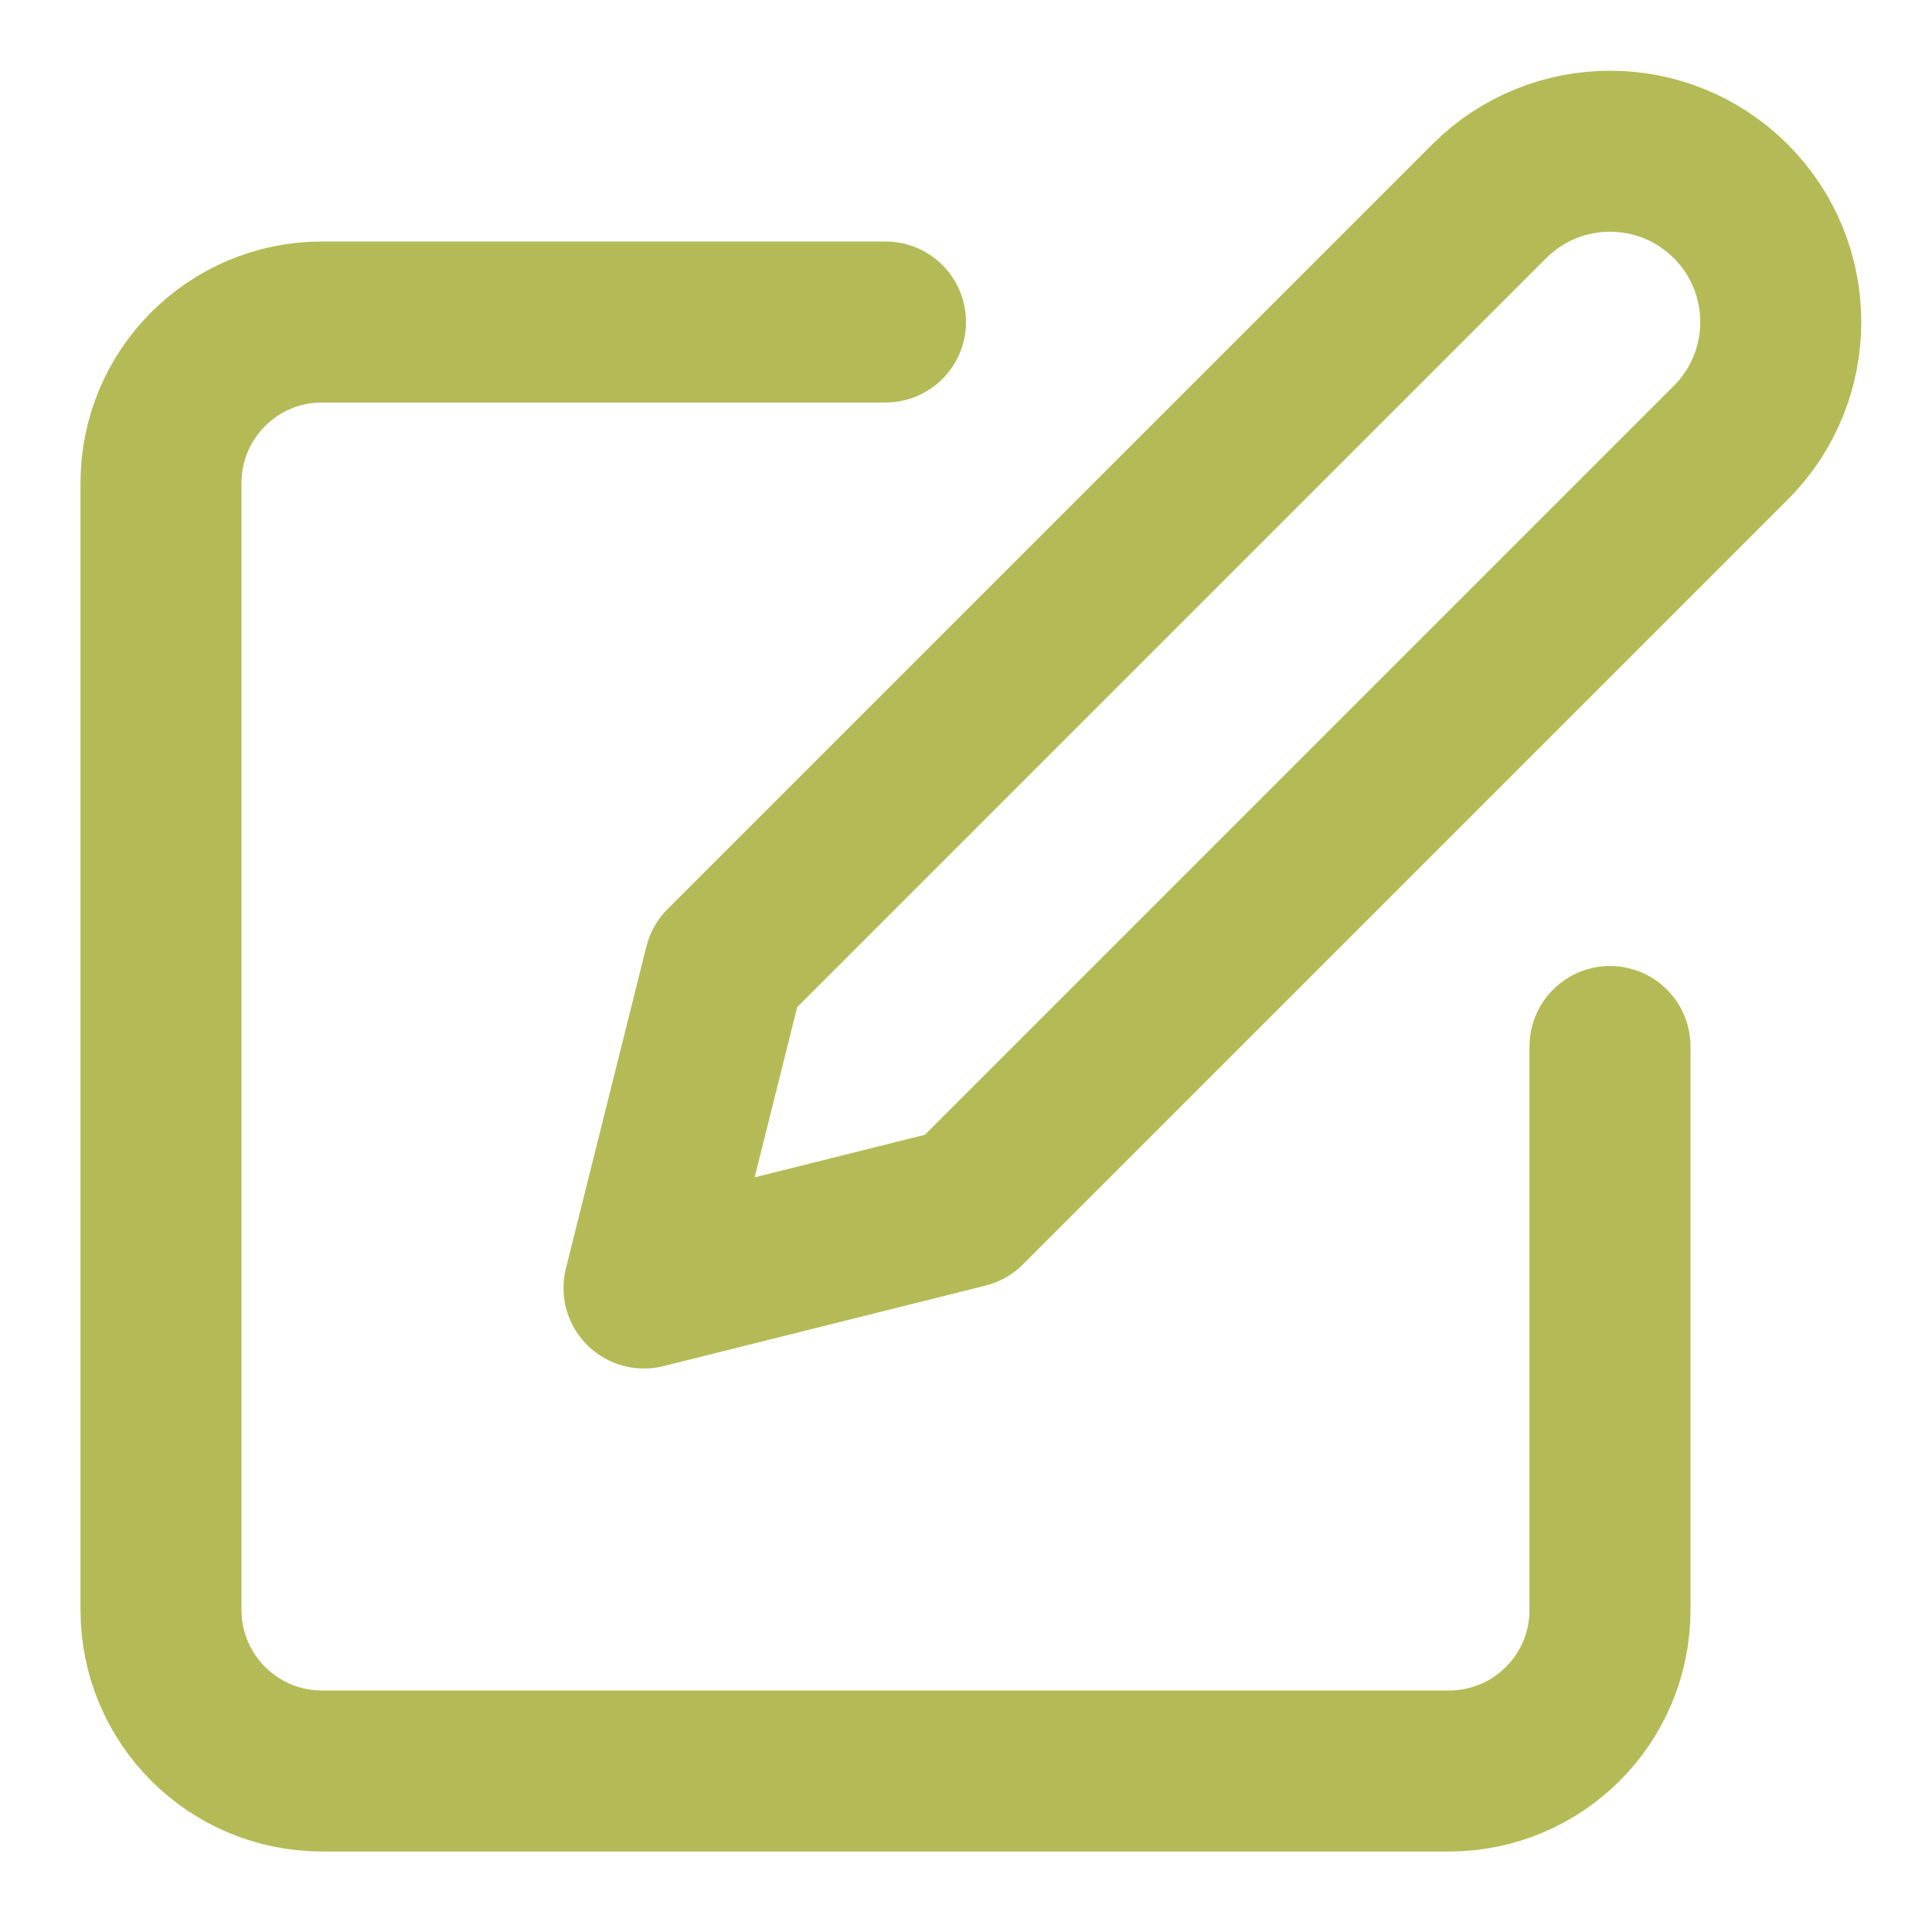
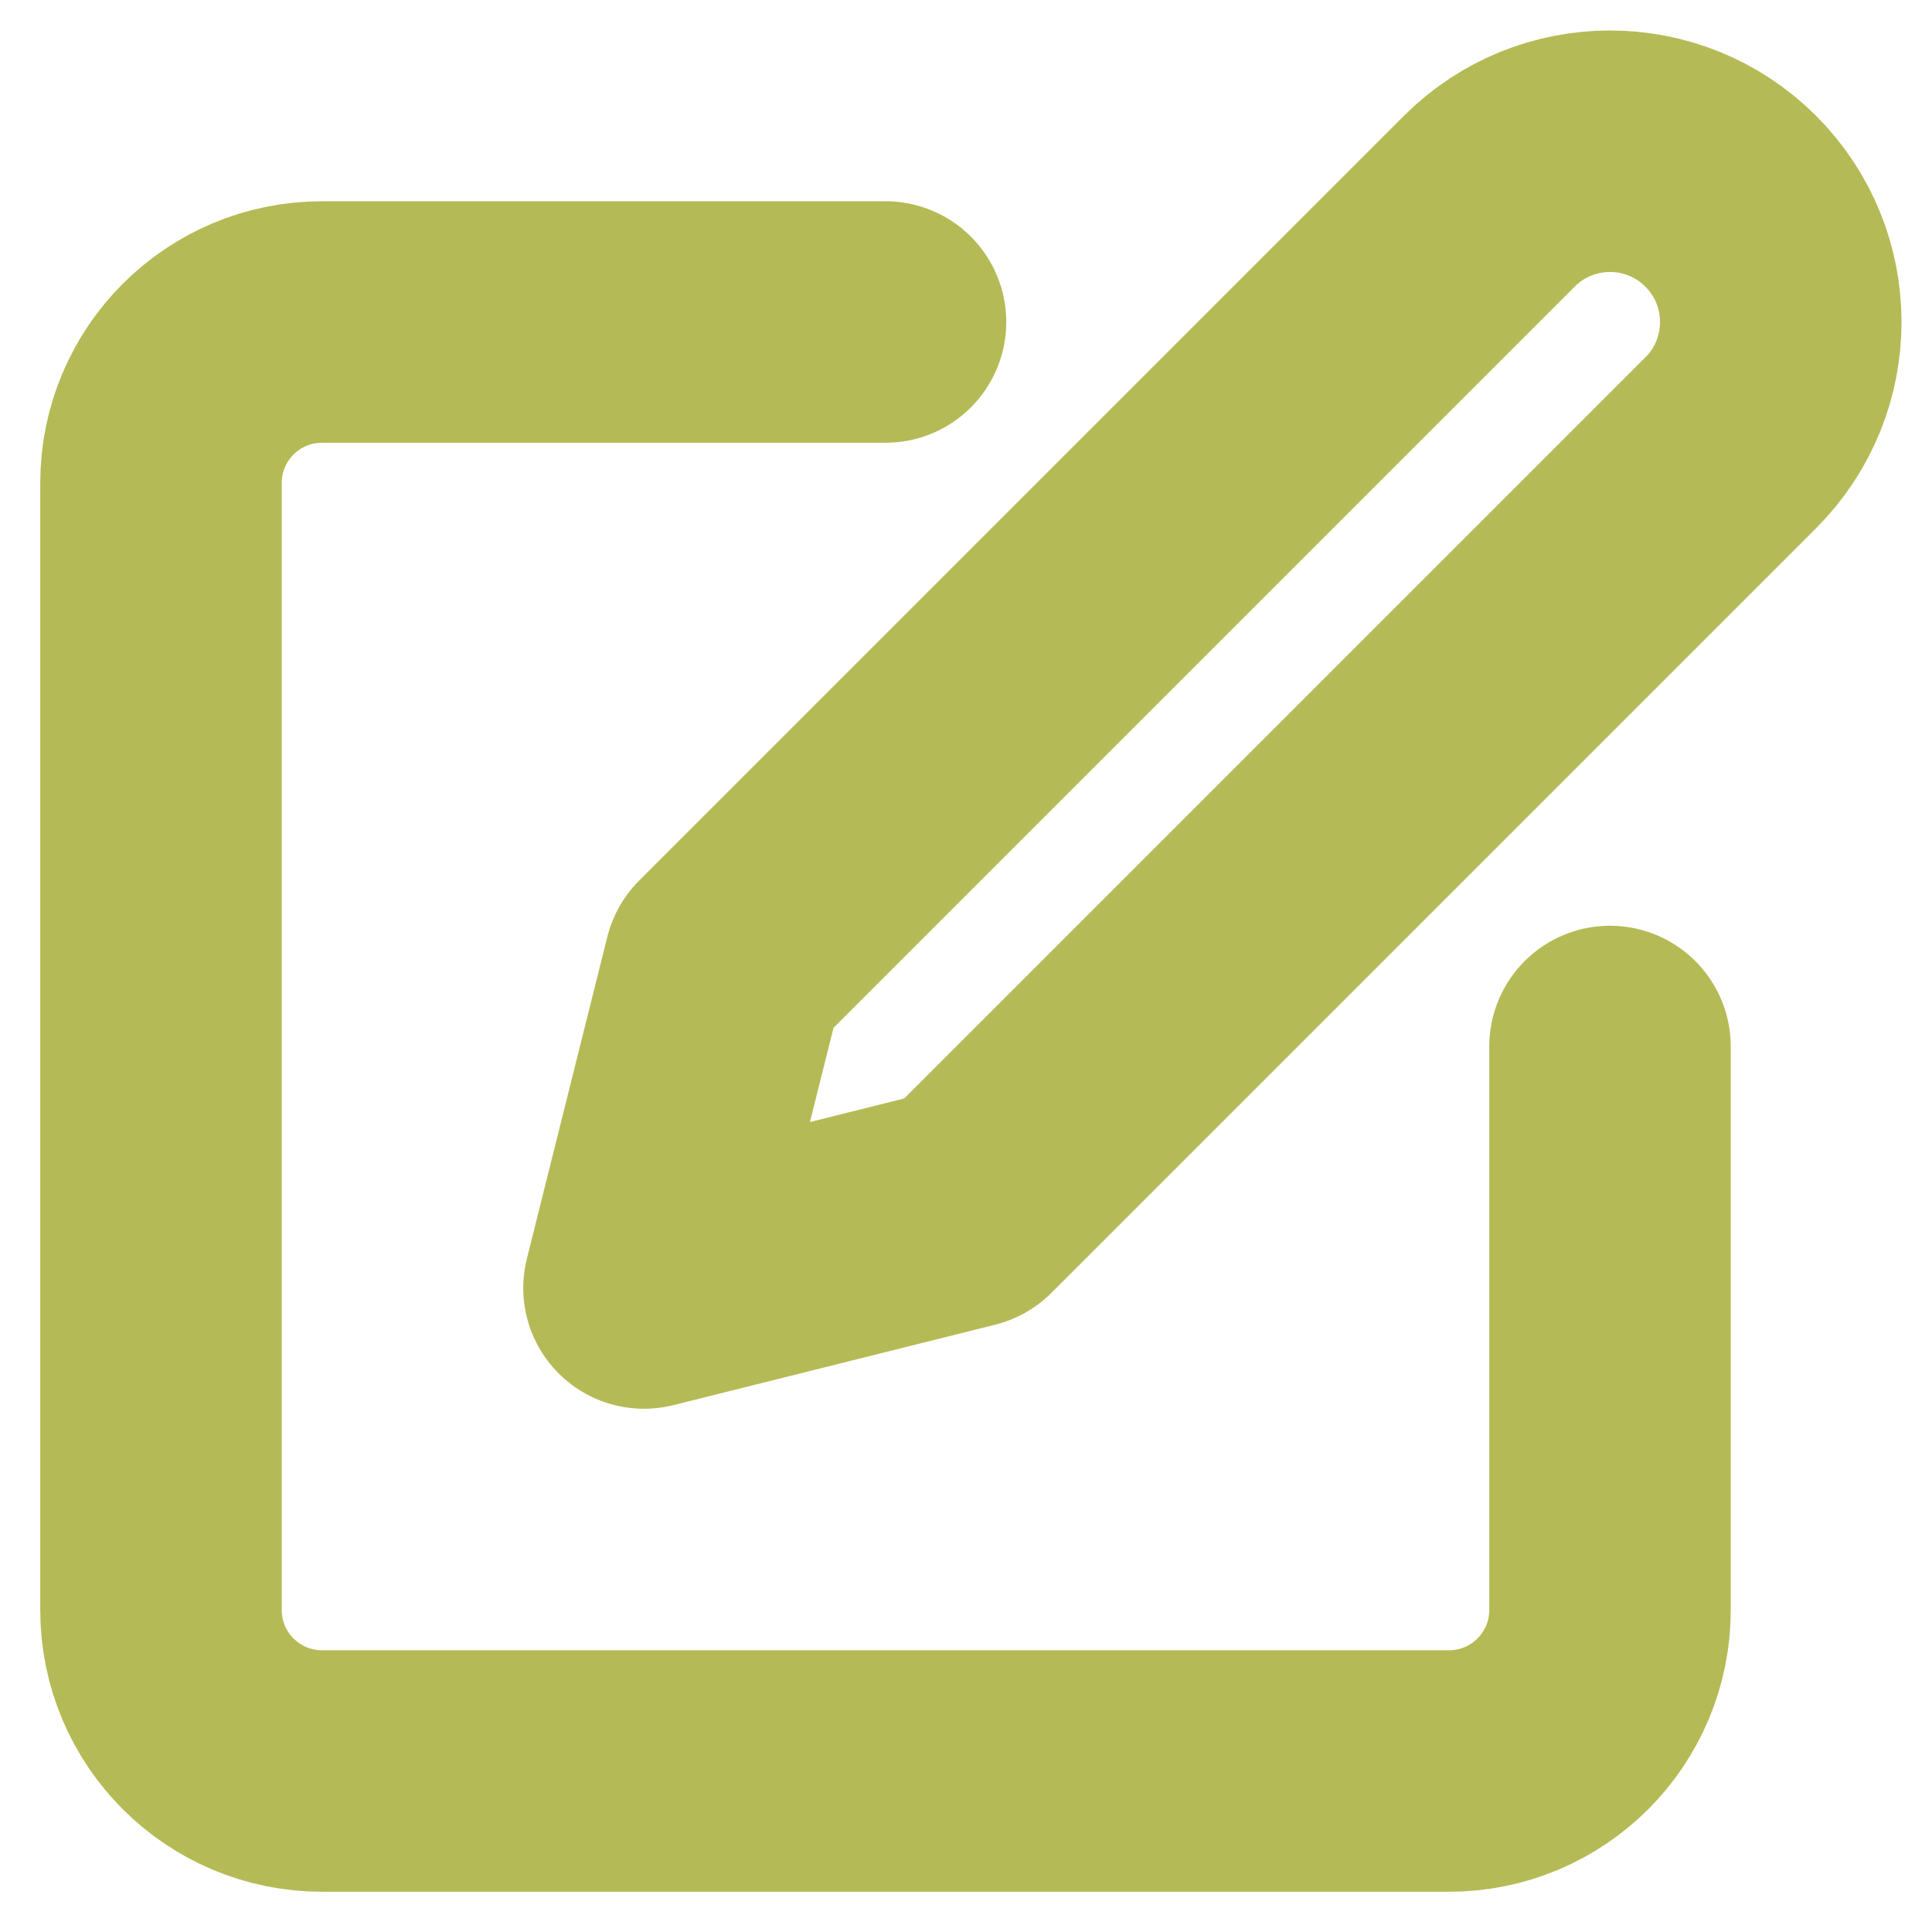
- <svg xmlns="http://www.w3.org/2000/svg" width="24" height="24" viewBox="0 0 24 24" fill="none" stroke="#B4BB56" stroke-width="2" stroke-linecap="round" stroke-linejoin="round" class="feather feather-edit">
+ <svg xmlns="http://www.w3.org/2000/svg" width="24" height="24" viewBox="0 0 24 24" fill="none" stroke="#B4BB56" stroke-width="3" stroke-linecap="round" stroke-linejoin="round" class="feather feather-edit">
  <path d="M11 4H4a2 2 0 0 0-2 2v14a2 2 0 0 0 2 2h14a2 2 0 0 0 2-2v-7" />
  <path d="M18.5 2.5a2.121 2.121 0 0 1 3 3L12 15l-4 1 1-4 9.5-9.5z" />
</svg>
